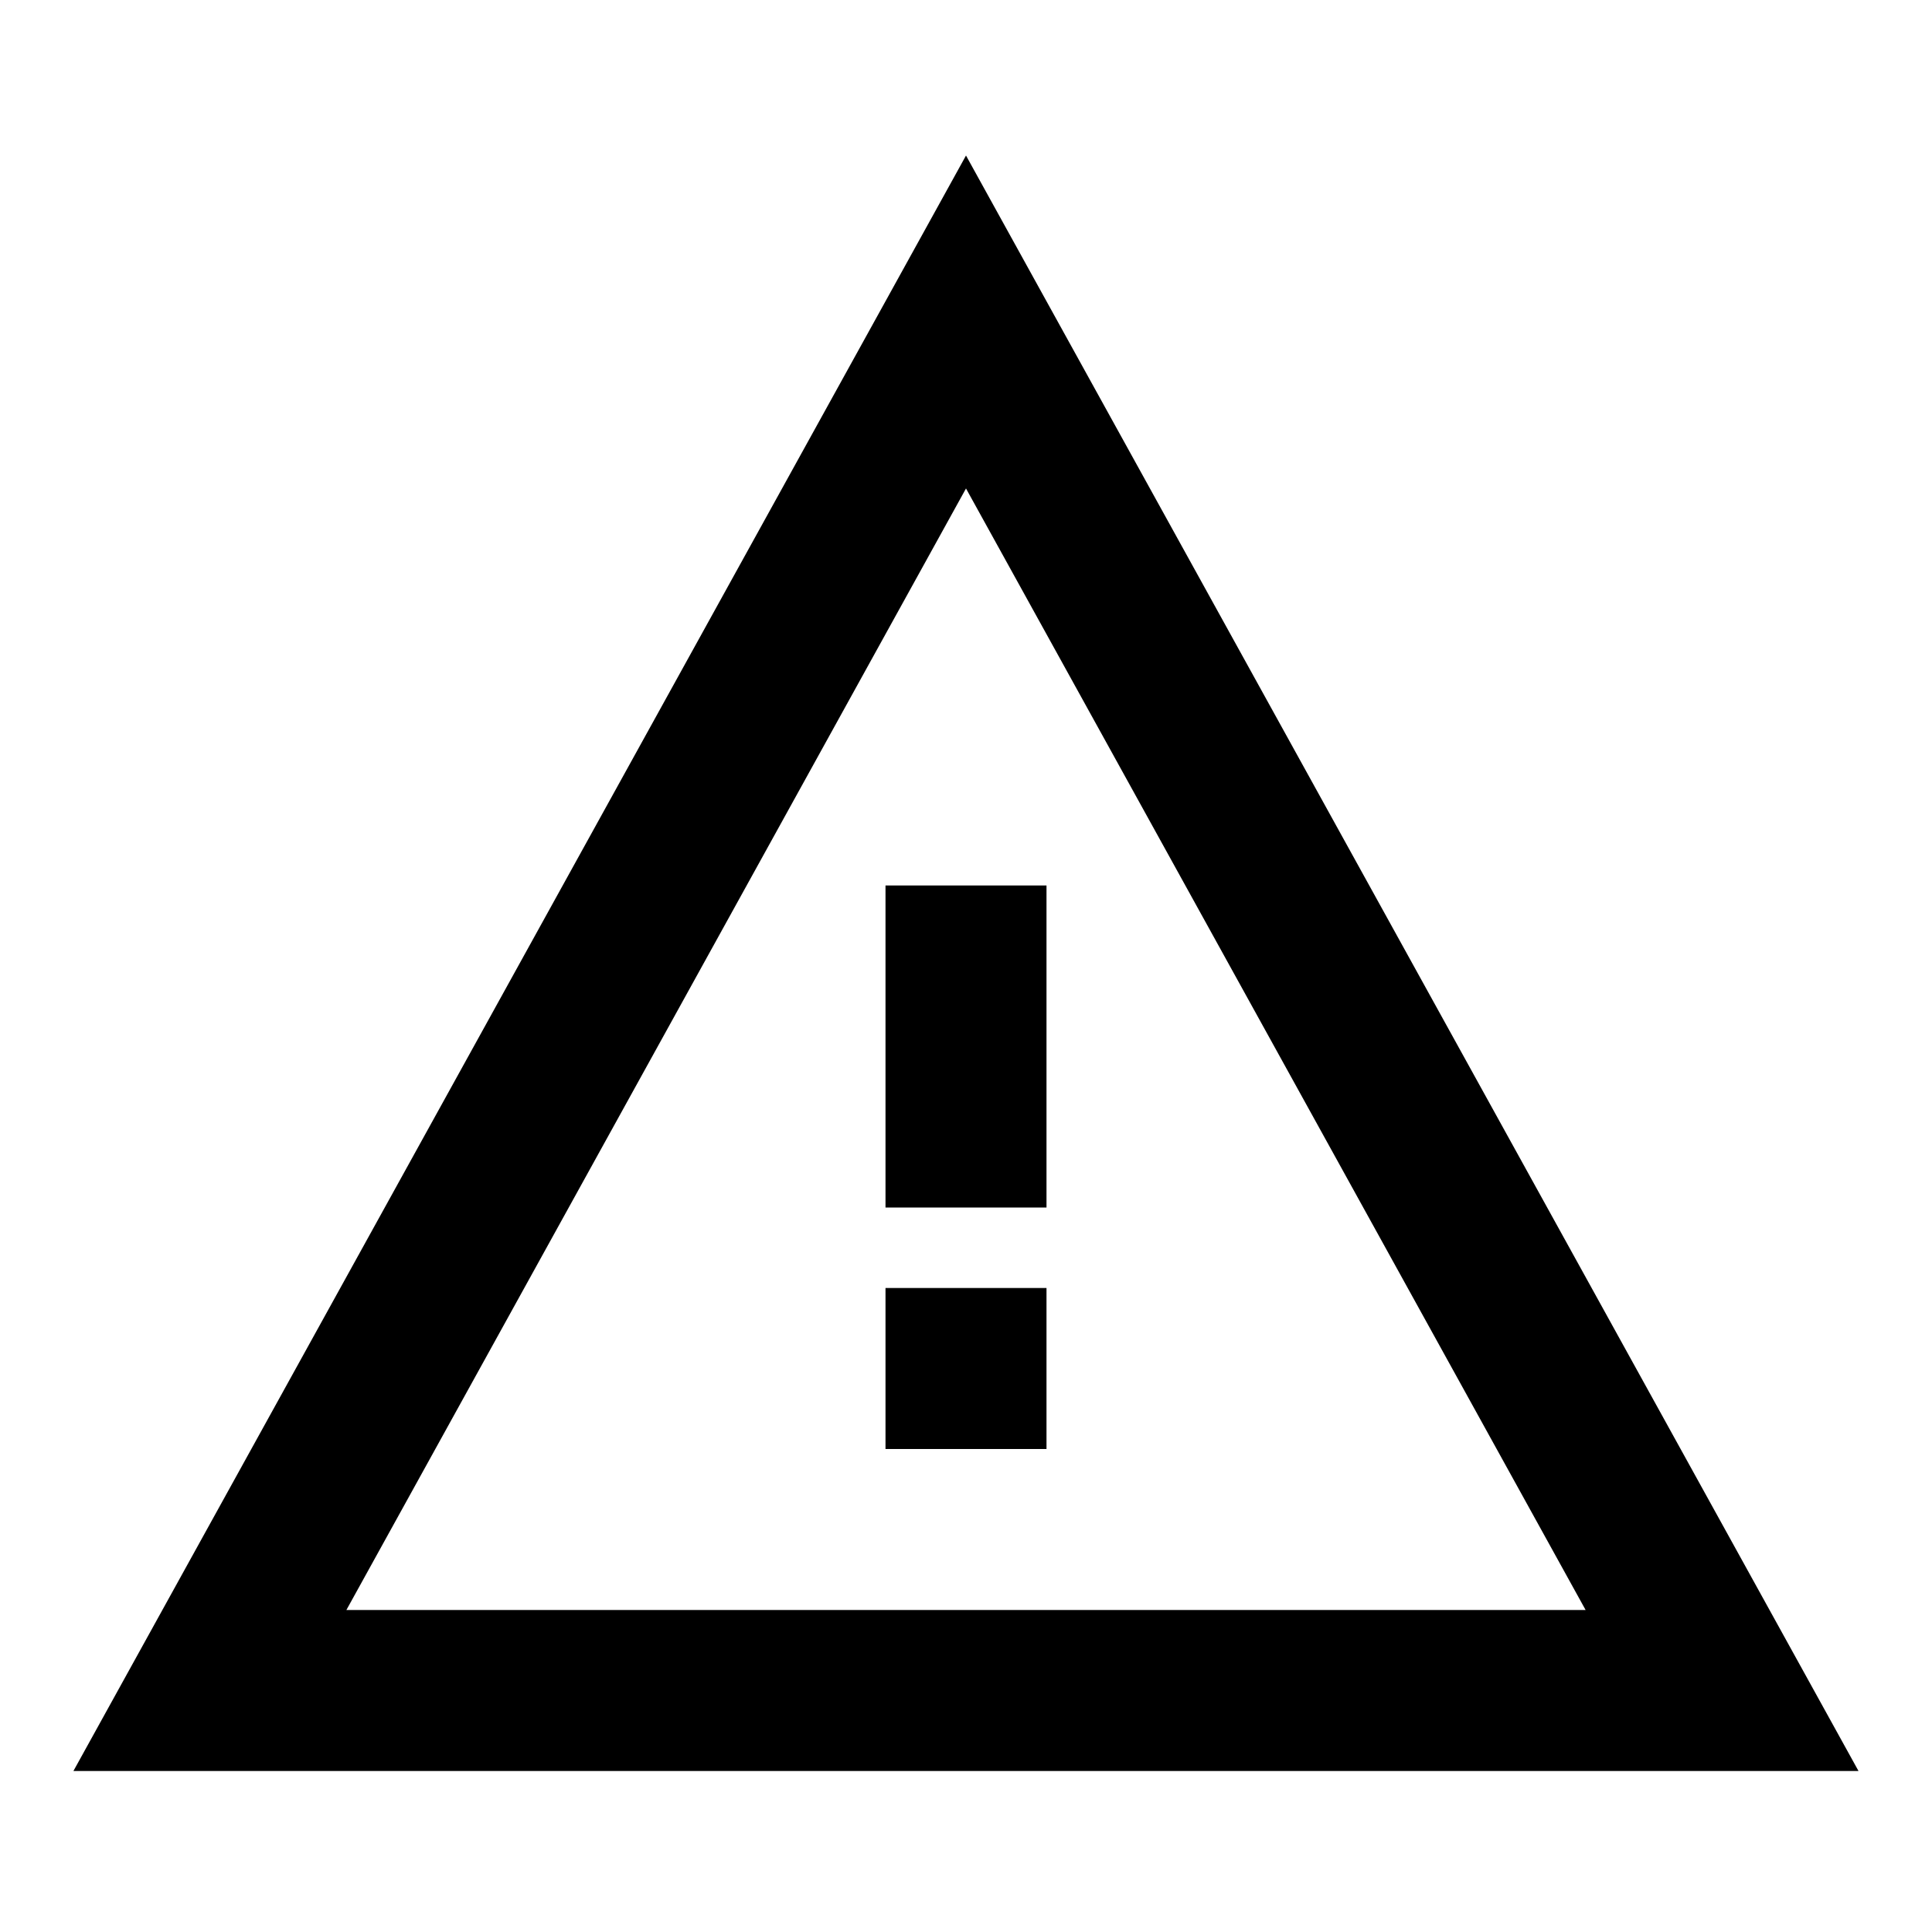
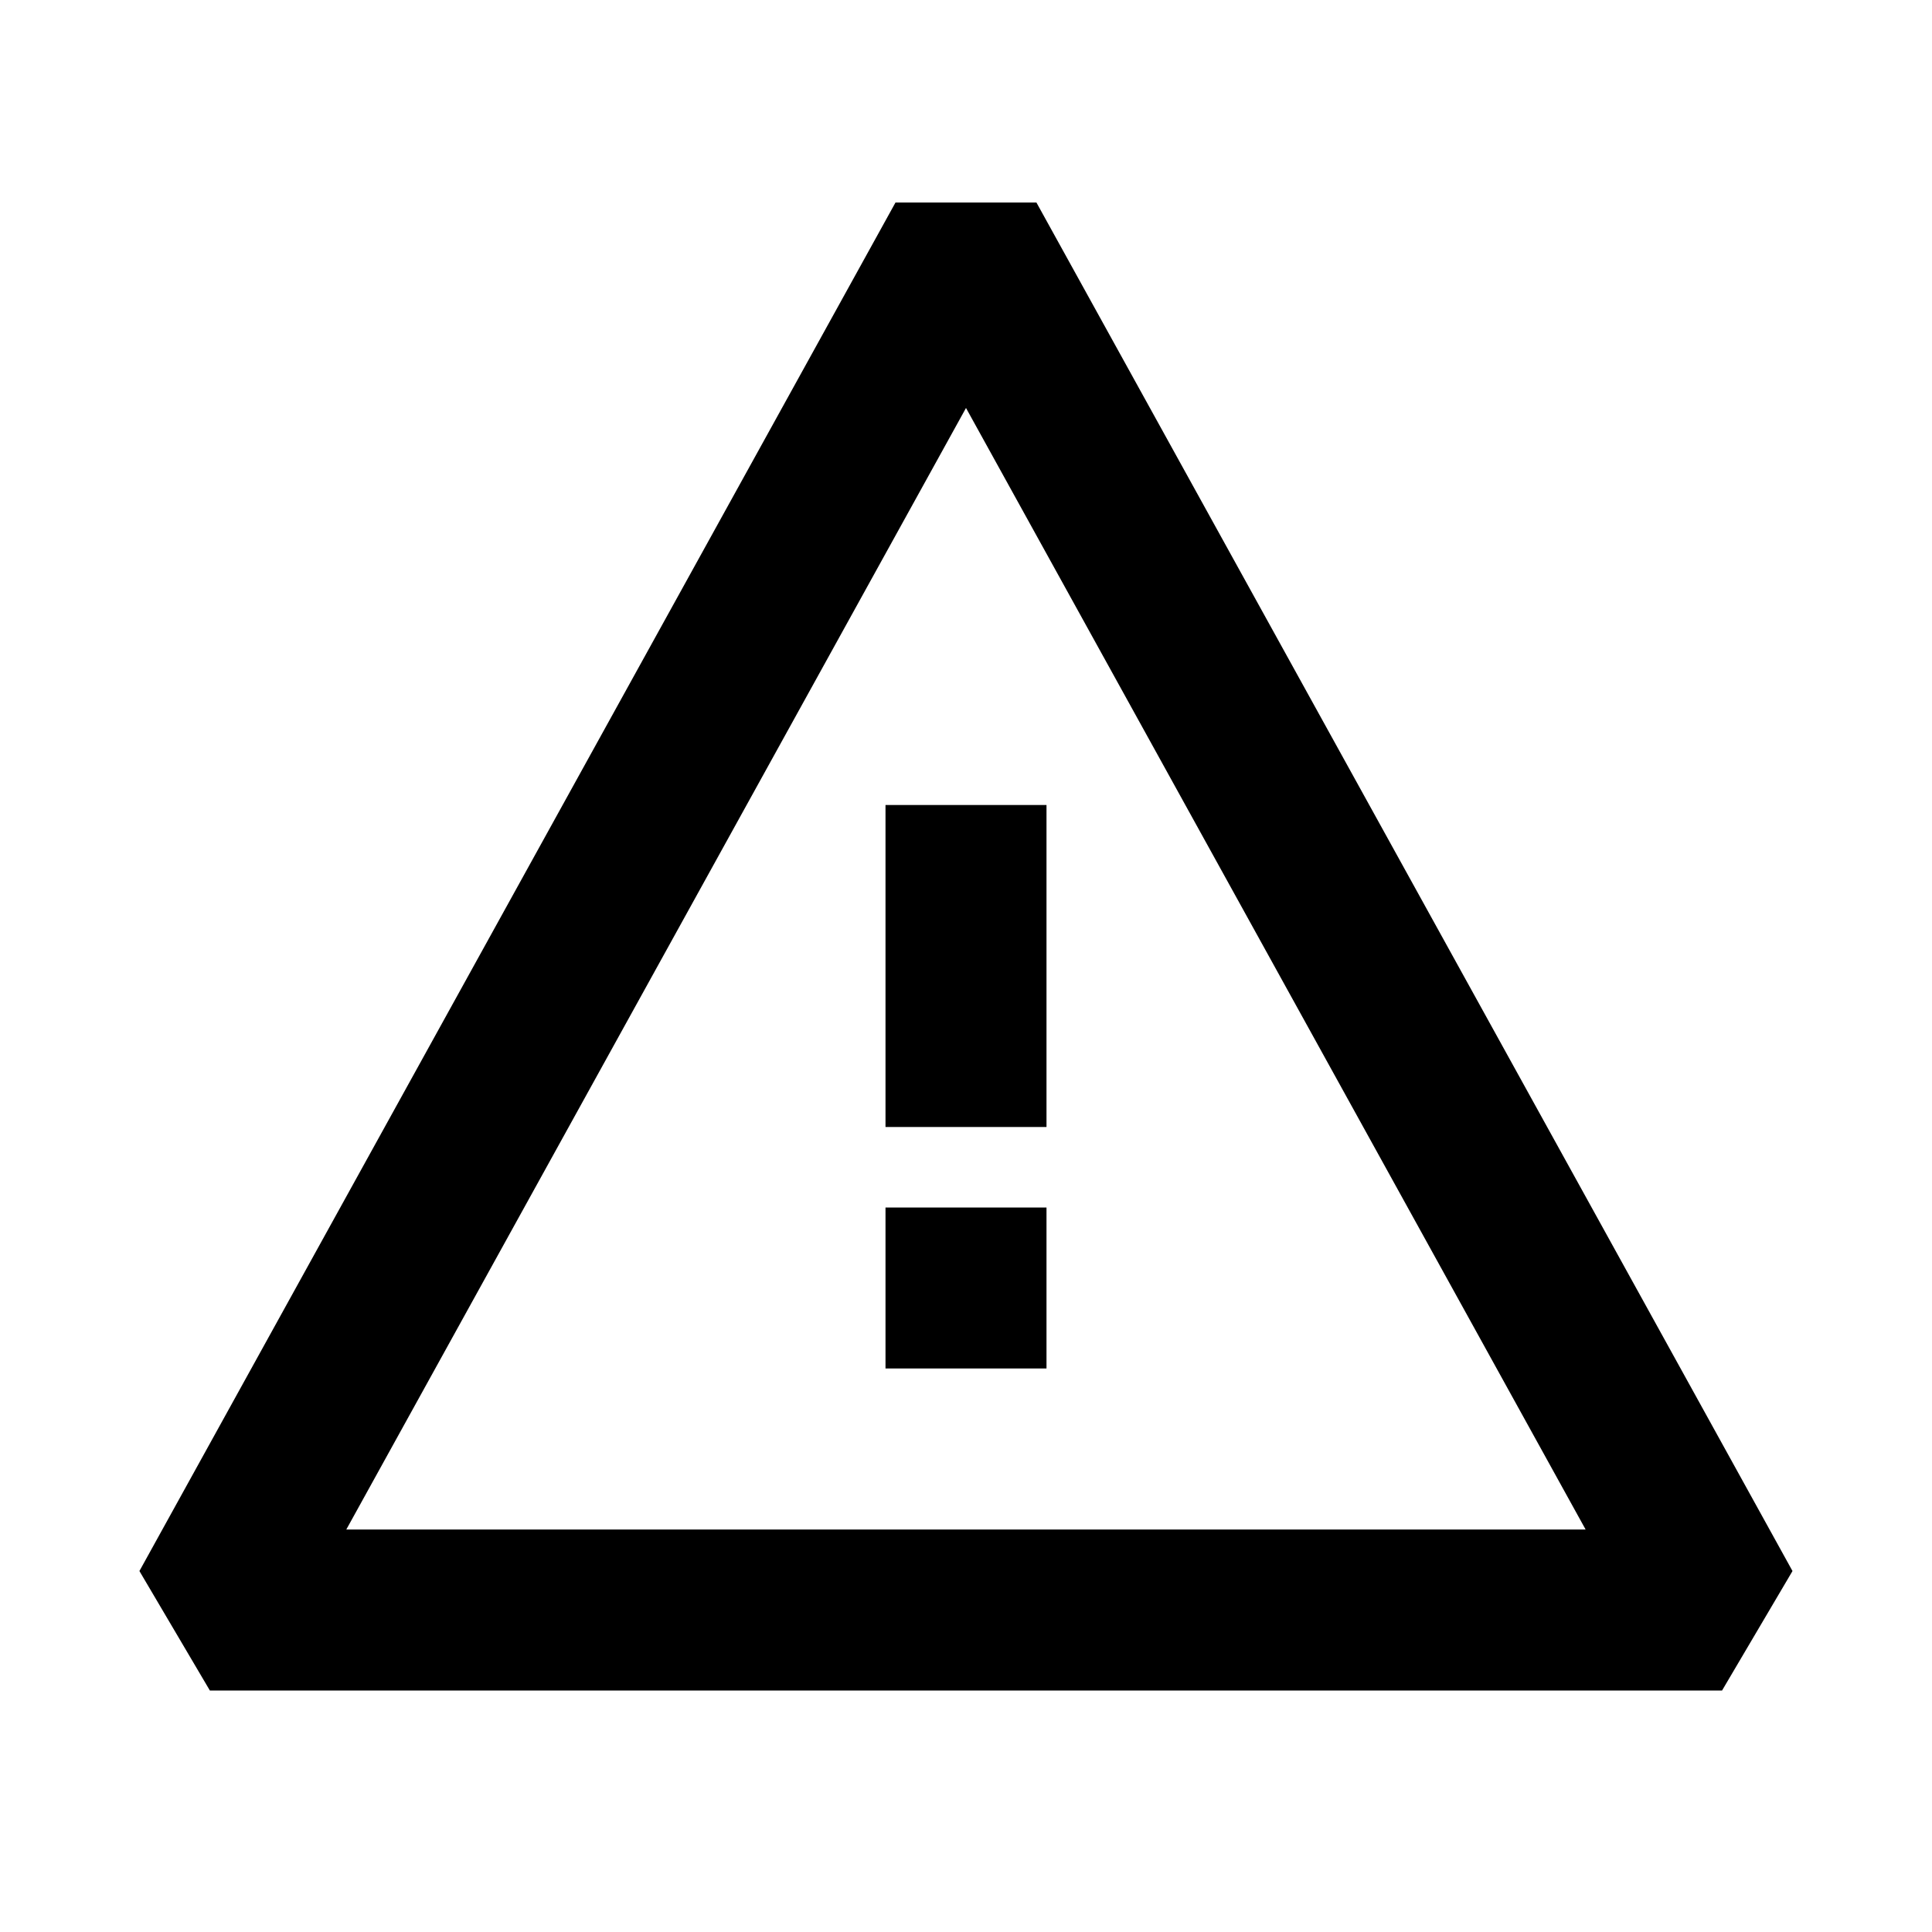
<svg width="24" height="24" viewBox="0 0 24 24">
-   <path d="M12.875 3.516L12 1.932l-.875 1.584-9.393 17L.912 22h22.175l-.82-1.484-9.392-17zM19.697 20H4.303L12 6.068 19.697 20zM11 15v-4h2v4h-2zm0 3v-2h2v2h-2z" />
+   <path d="M12 5.068 19.697 19H4.302L12 5.068Zm-.876-2.552-9.392 17L2.607 21h18.785l.875-1.484-9.392-17h-1.75ZM11 14v-4h2v4h-2Zm0 3v-2h2v2h-2Z" />
</svg>
